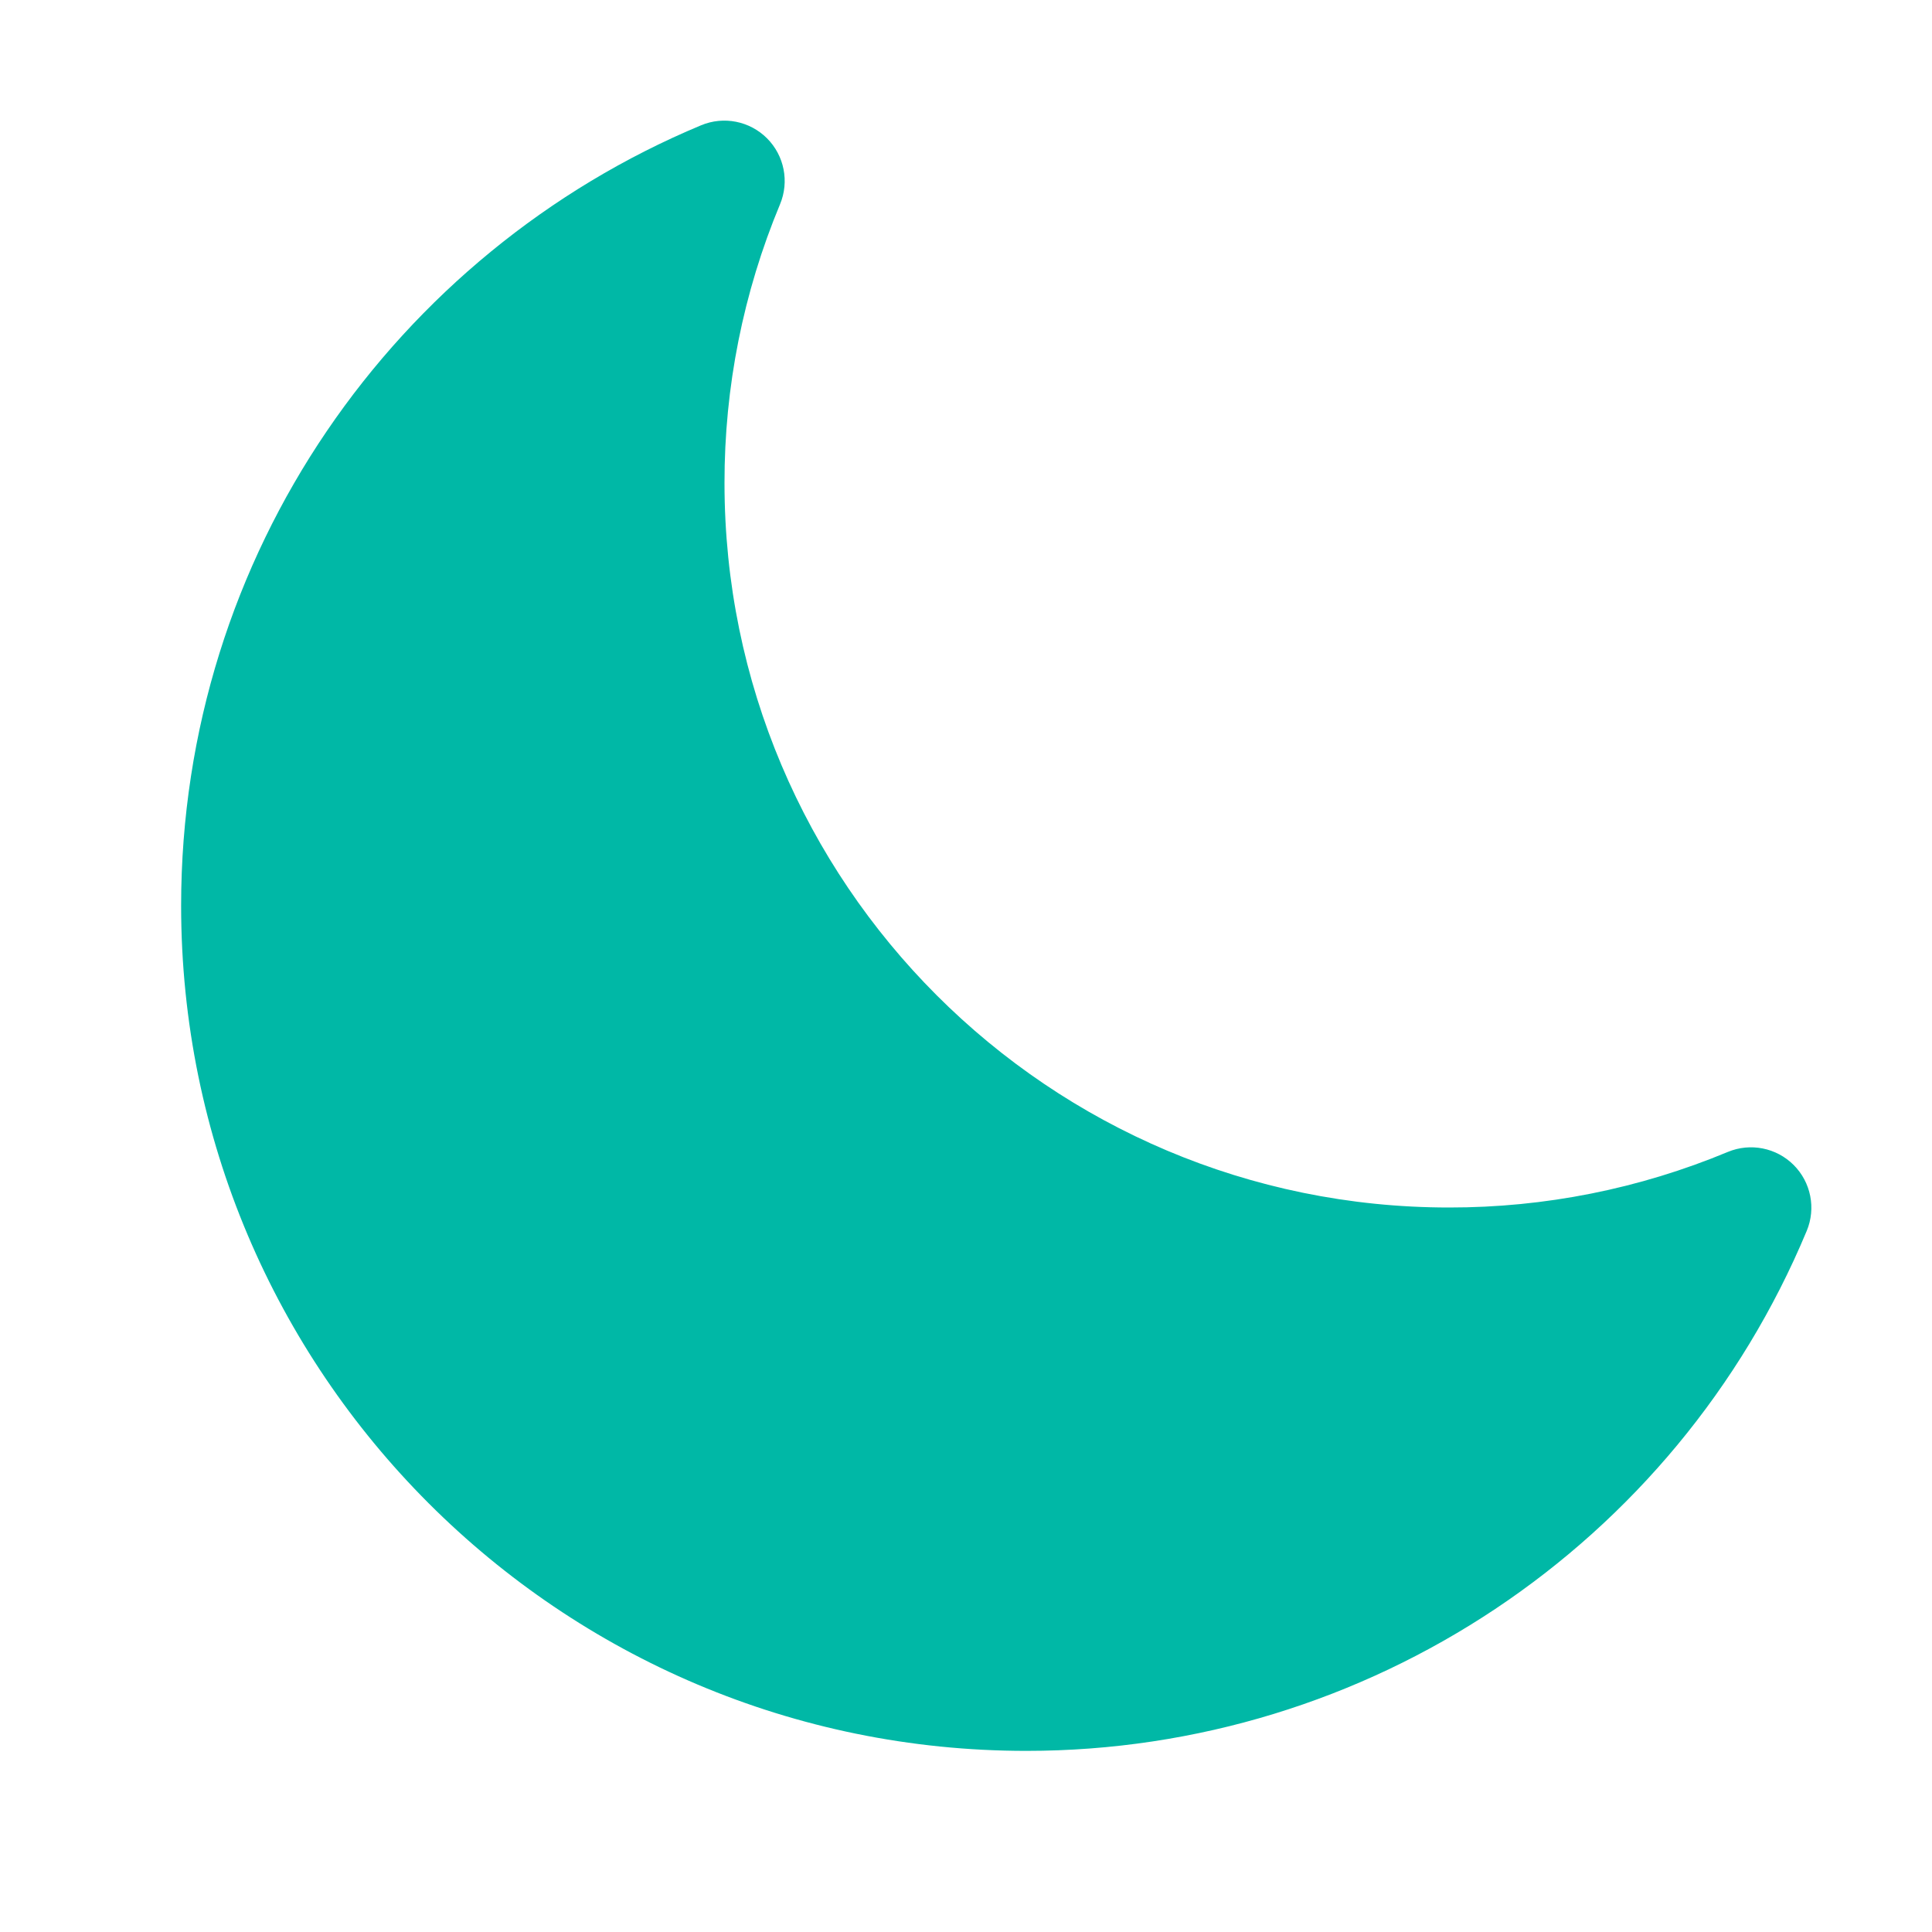
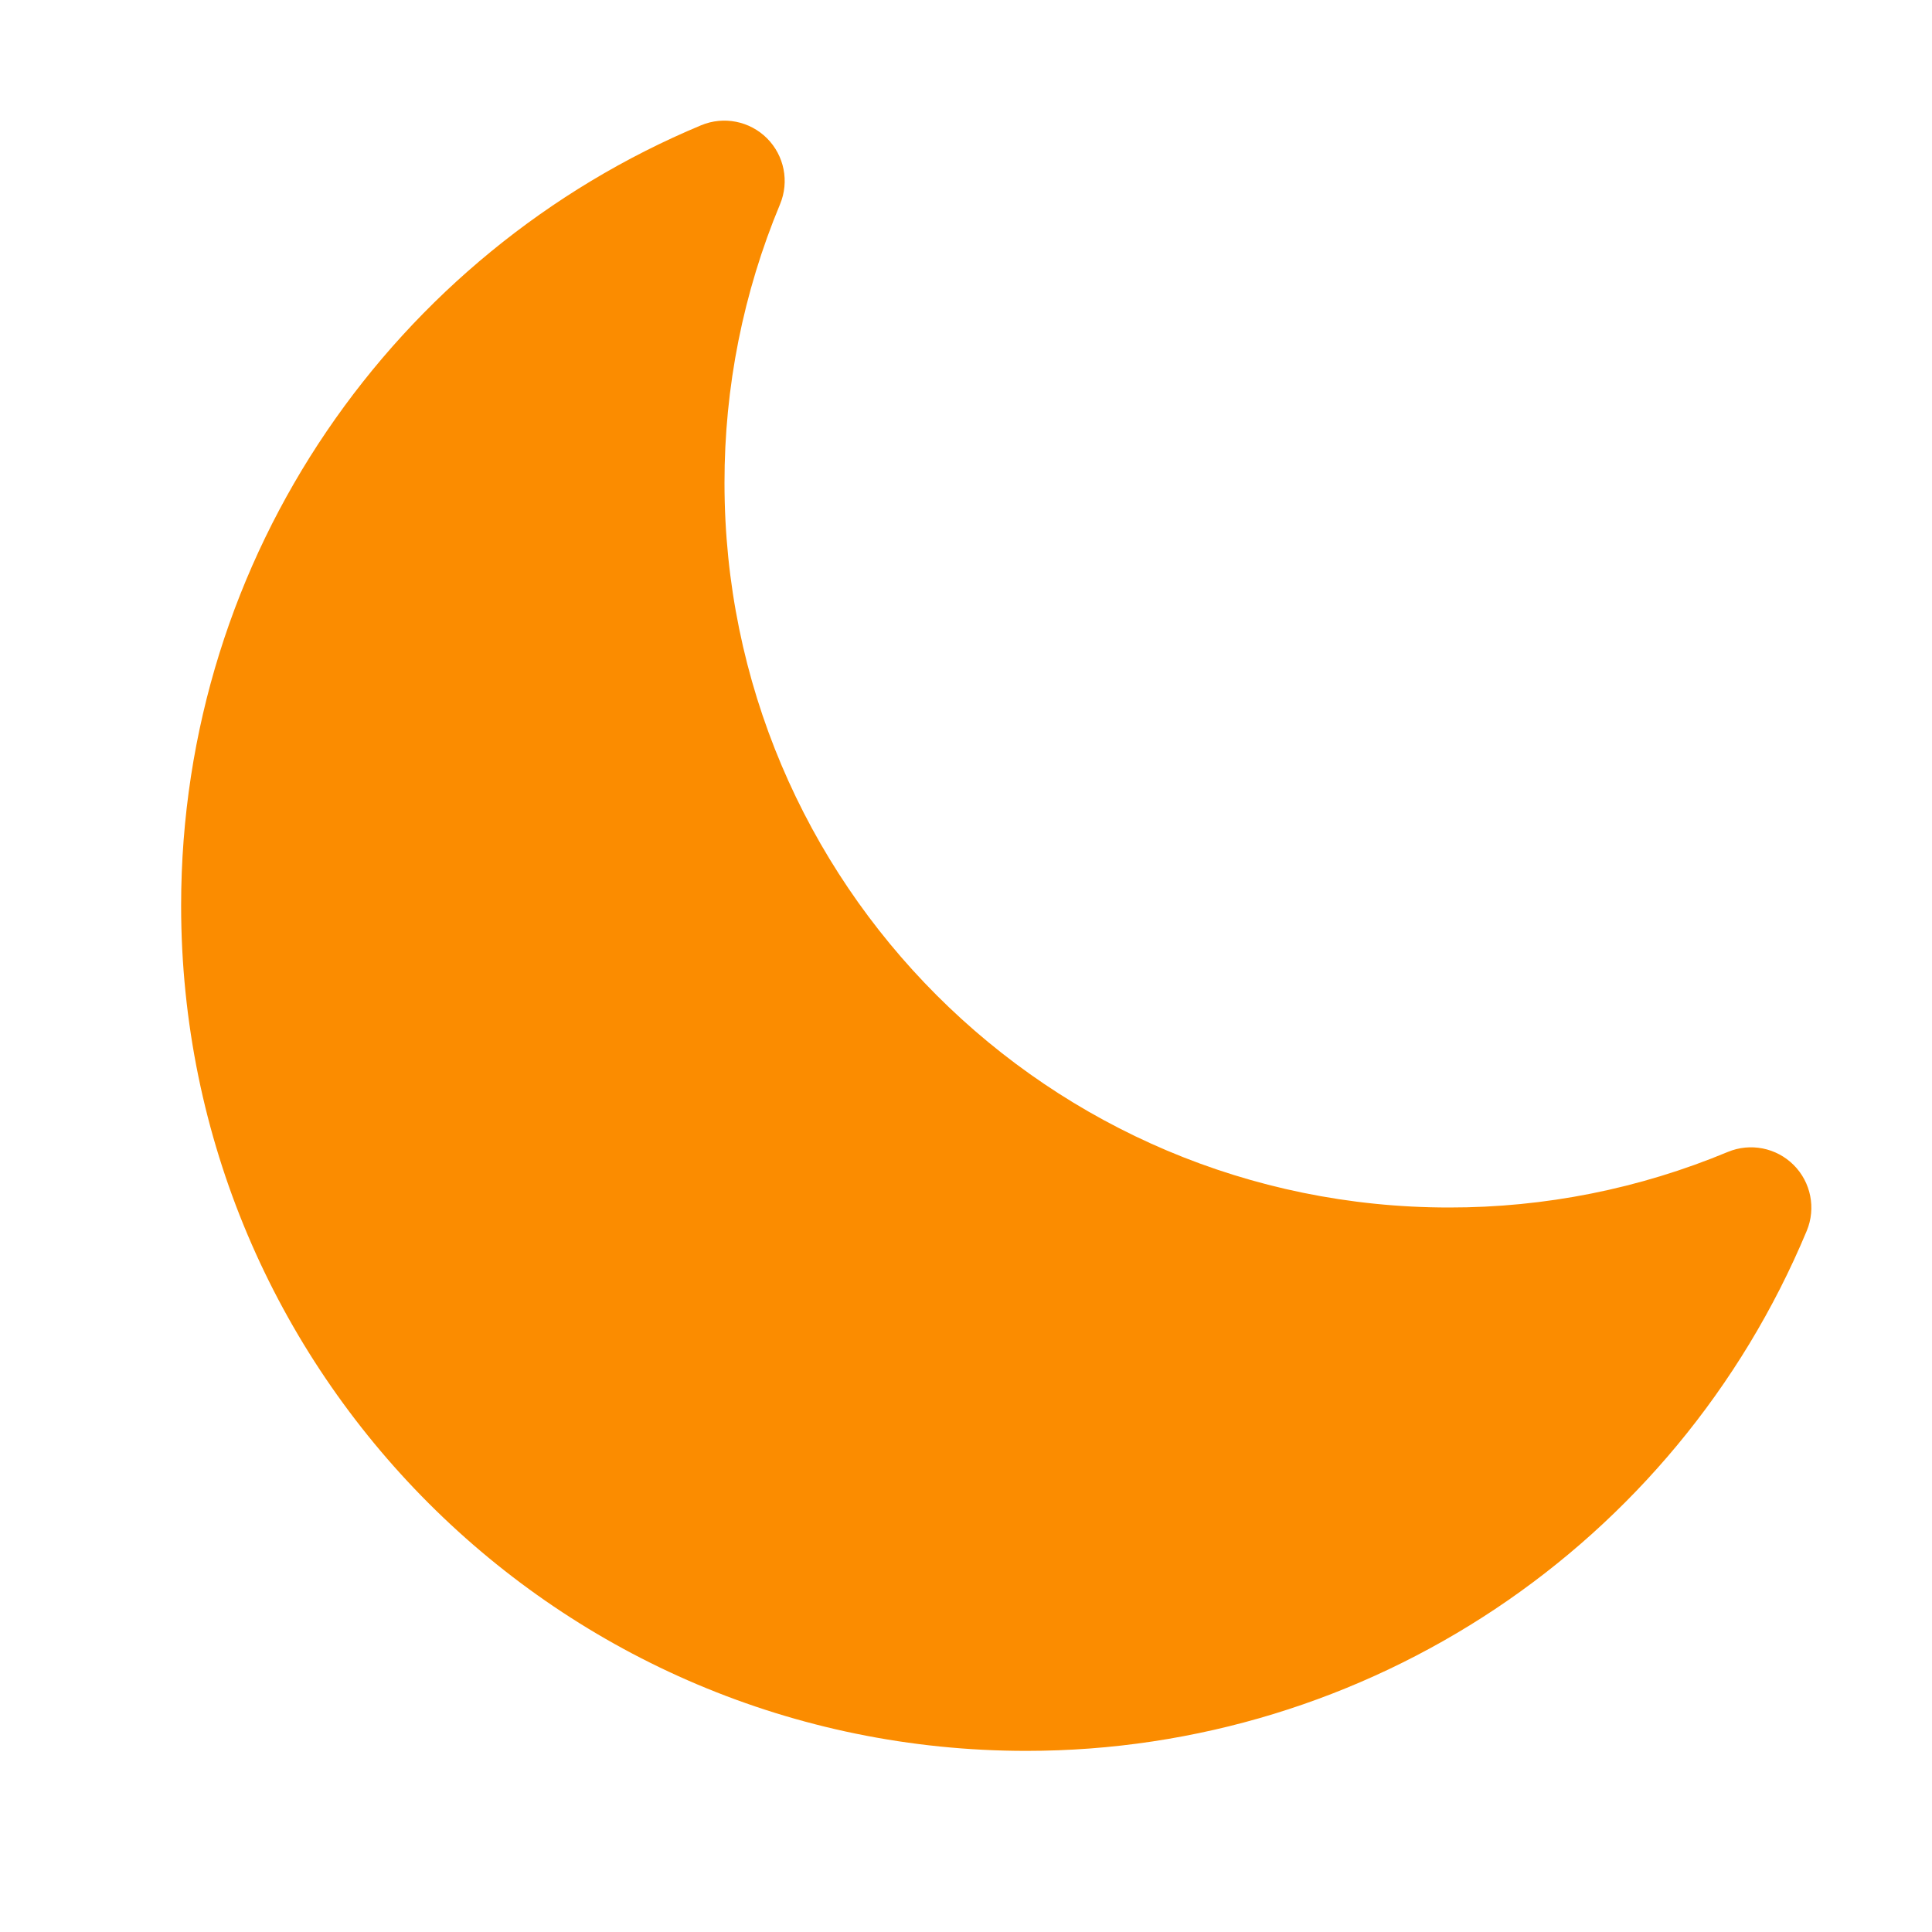
- <svg xmlns="http://www.w3.org/2000/svg" viewBox="0 0 24 24" fill="#00B8A6" className="w-6 h-6">
+ <svg xmlns="http://www.w3.org/2000/svg" viewBox="0 0 24 24" fill="#FB8C00" className="w-6 h-6">
  <path fillRule="evenodd" d="M9.528 1.718a.75.75 0 01.162.819A8.97 8.97 0 009 6a9 9 0 009 9 8.97 8.97 0 003.463-.69.75.75 0 01.981.98 10.503 10.503 0 01-9.694 6.46c-5.799 0-10.5-4.701-10.5-10.5 0-4.368 2.667-8.112 6.46-9.694a.75.75 0 01.818.162z" clipRule="evenodd" />
</svg>
